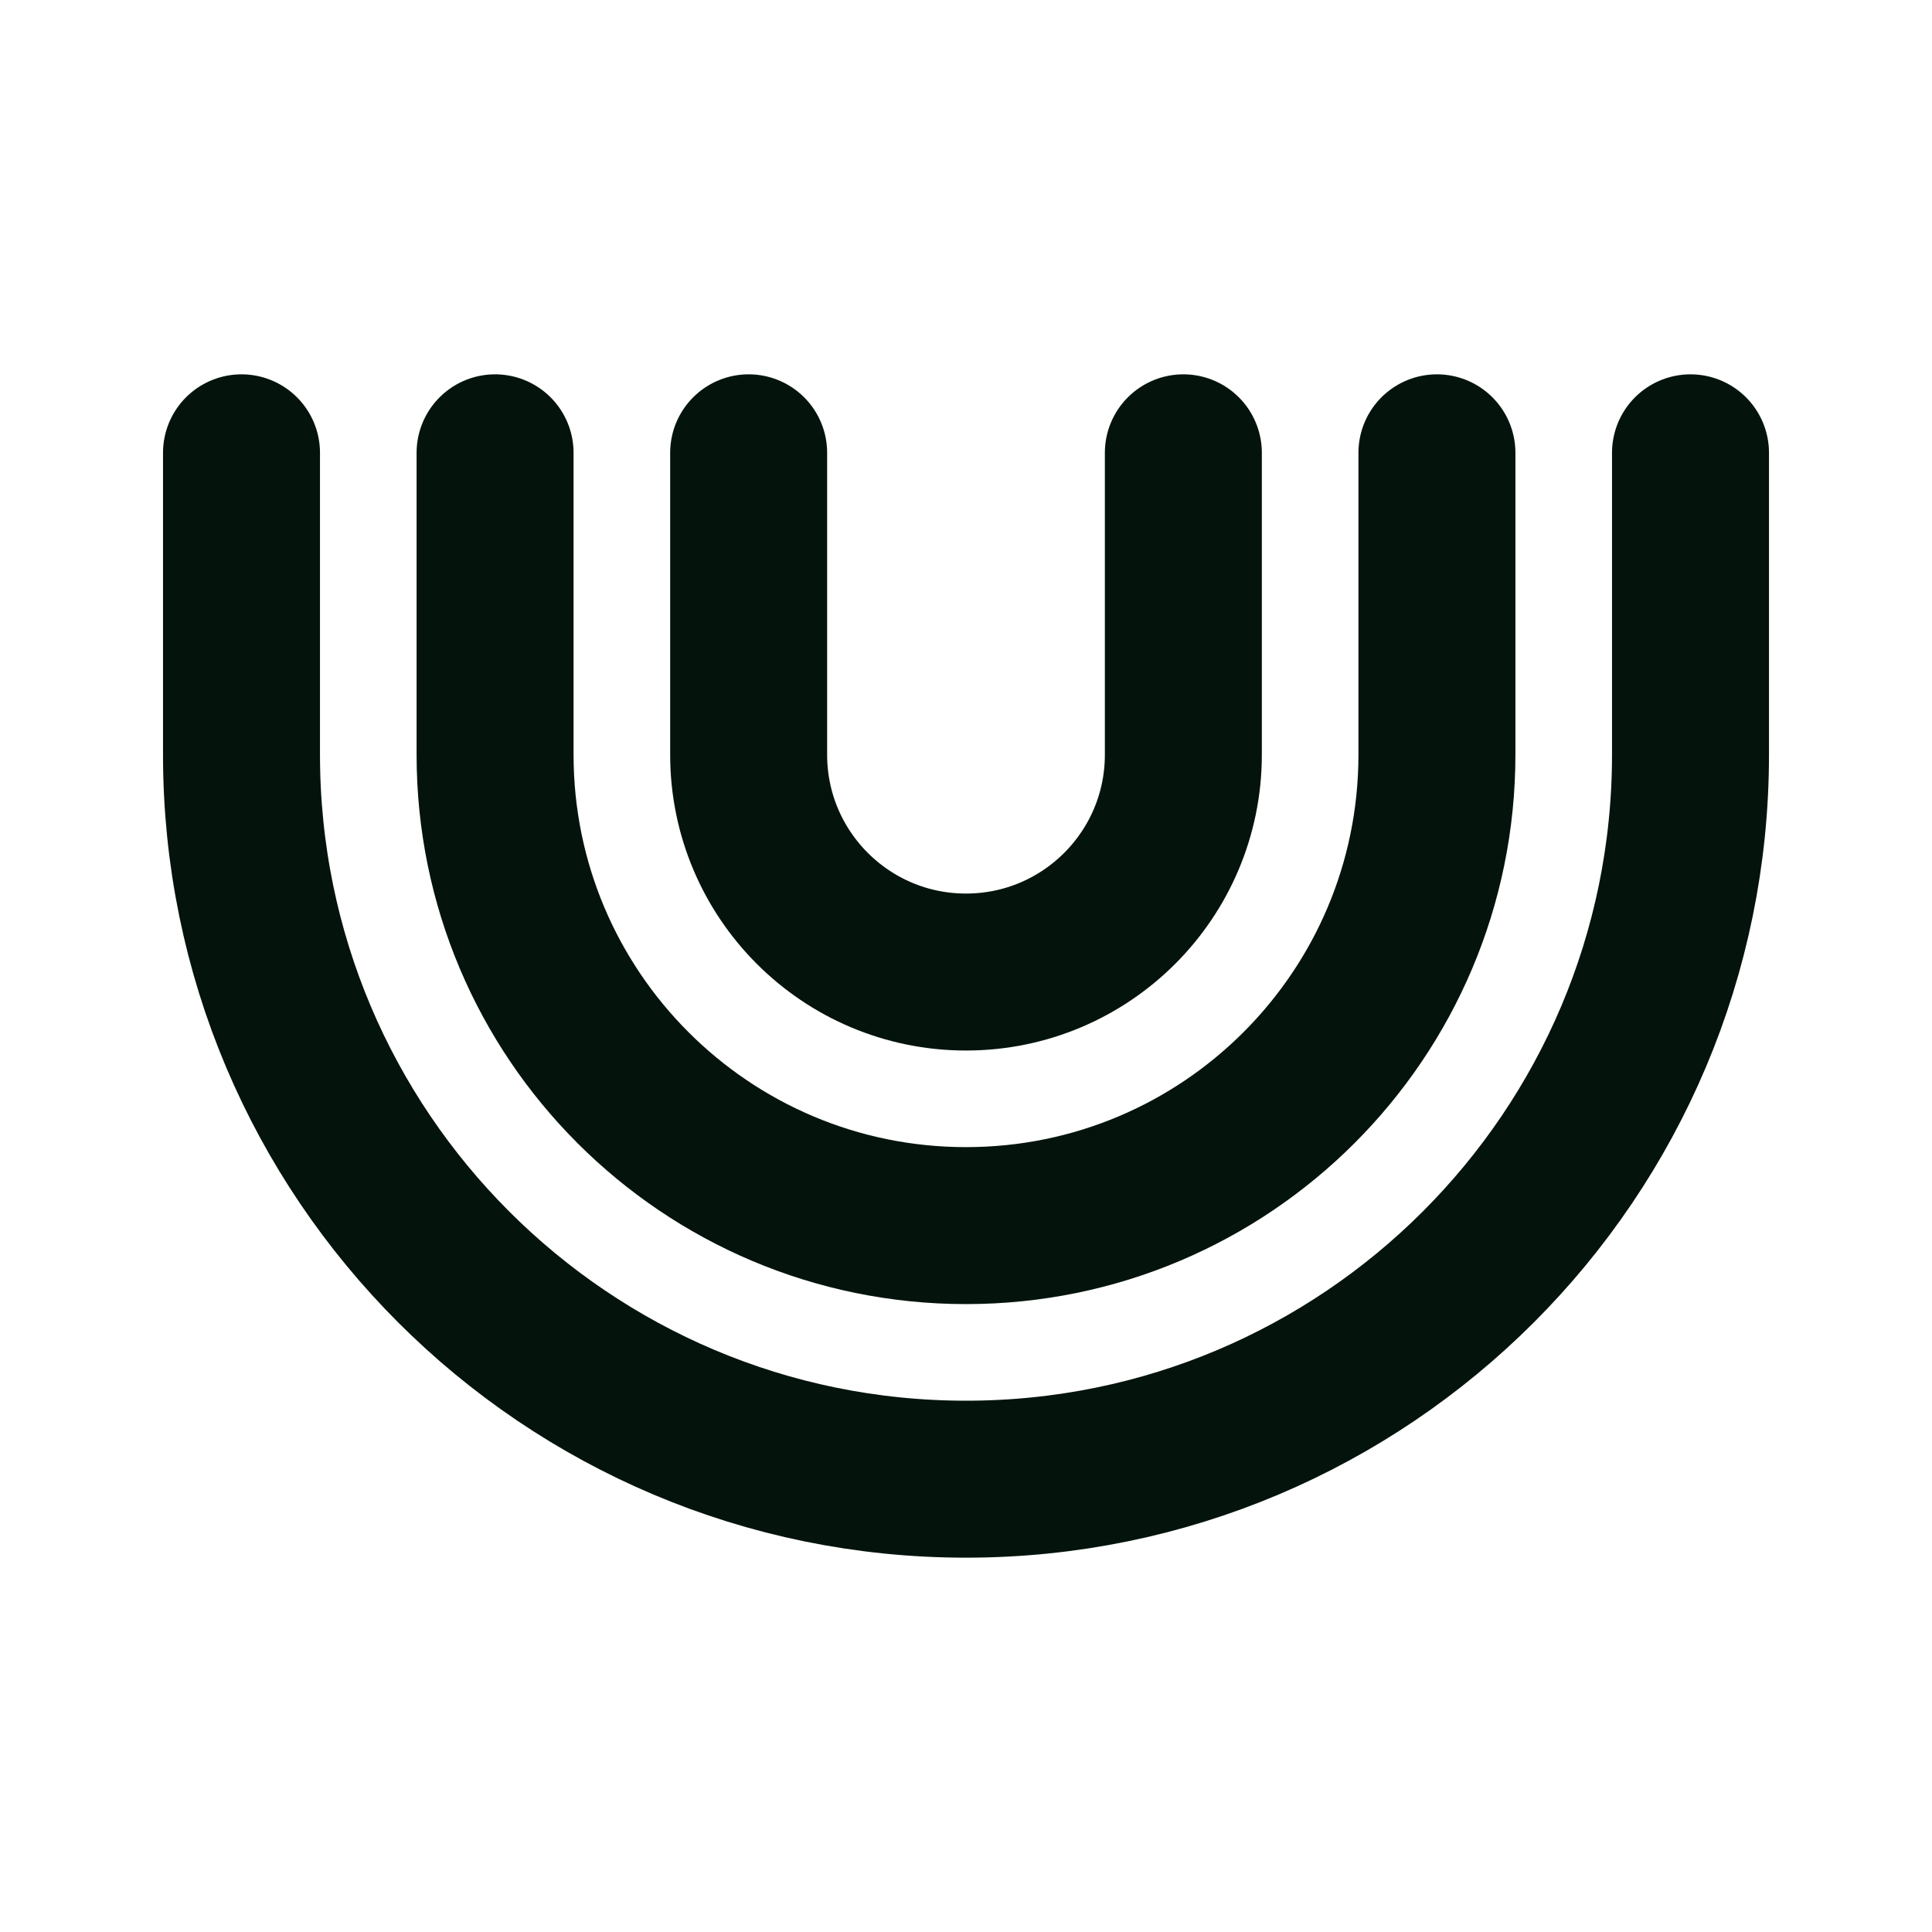
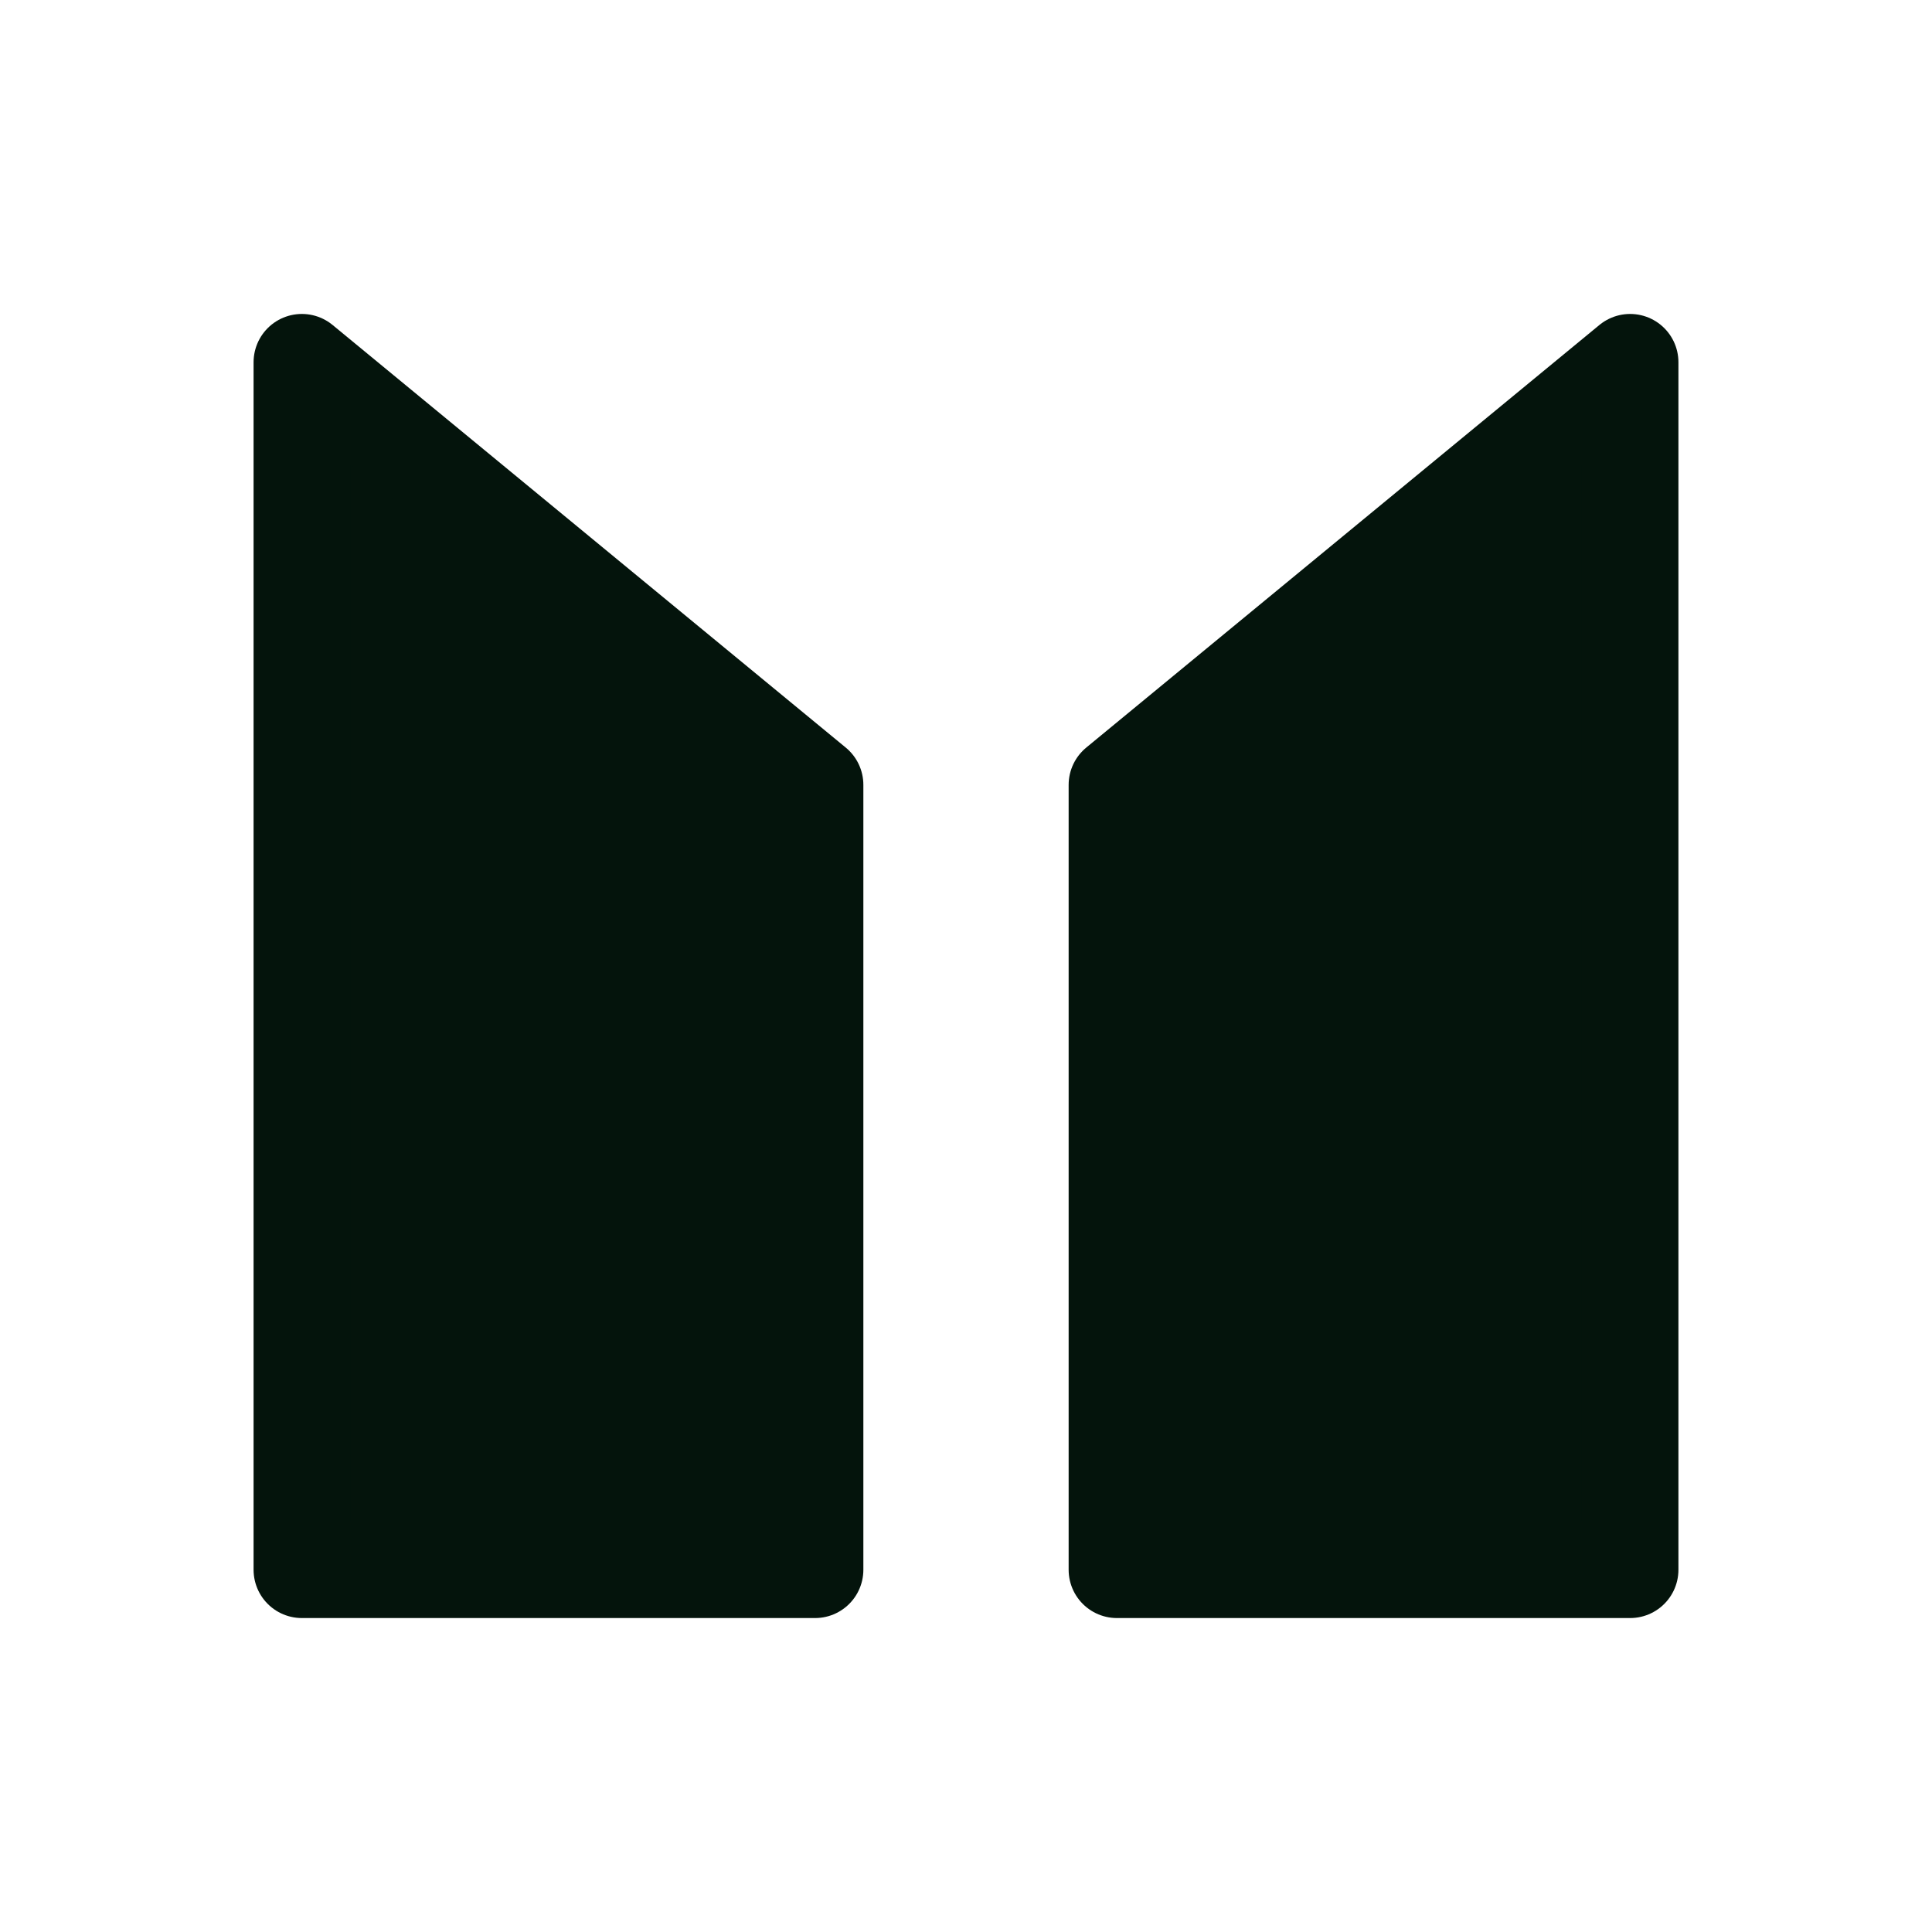
<svg xmlns="http://www.w3.org/2000/svg" viewBox="0 0 32 32" width="32" height="32" role="img" aria-label="Depth">
-   <path d="M 4 7.5 L 4 12.5 A 12 12 0 0 0 28 12.5 L 28 7.5" fill="none" stroke="#04140C" stroke-width="2.6" stroke-linecap="round" />
-   <path d="M 8.2 7.5 L 8.2 12.5 A 7.8 7.8 0 0 0 23.8 12.5 L 23.8 7.5" fill="none" stroke="#04140C" stroke-width="2.6" stroke-linecap="round" />
-   <path d="M 12.4 7.5 L 12.4 12.5 A 3.6 3.6 0 0 0 19.6 12.5 L 19.6 7.5" fill="none" stroke="#04140C" stroke-width="2.6" stroke-linecap="round" />
+   <path d="M 5 6 L 13.5 13 L 13.5 26 L 5 26 Z" fill="#04140C" stroke="#04140C" stroke-width="1.6" stroke-linejoin="round" stroke-linecap="round" />
+   <path d="M 27 6 L 18.5 13 L 18.5 26 L 27 26 Z" fill="#04140C" stroke="#04140C" stroke-width="1.6" stroke-linejoin="round" stroke-linecap="round" />
</svg>
